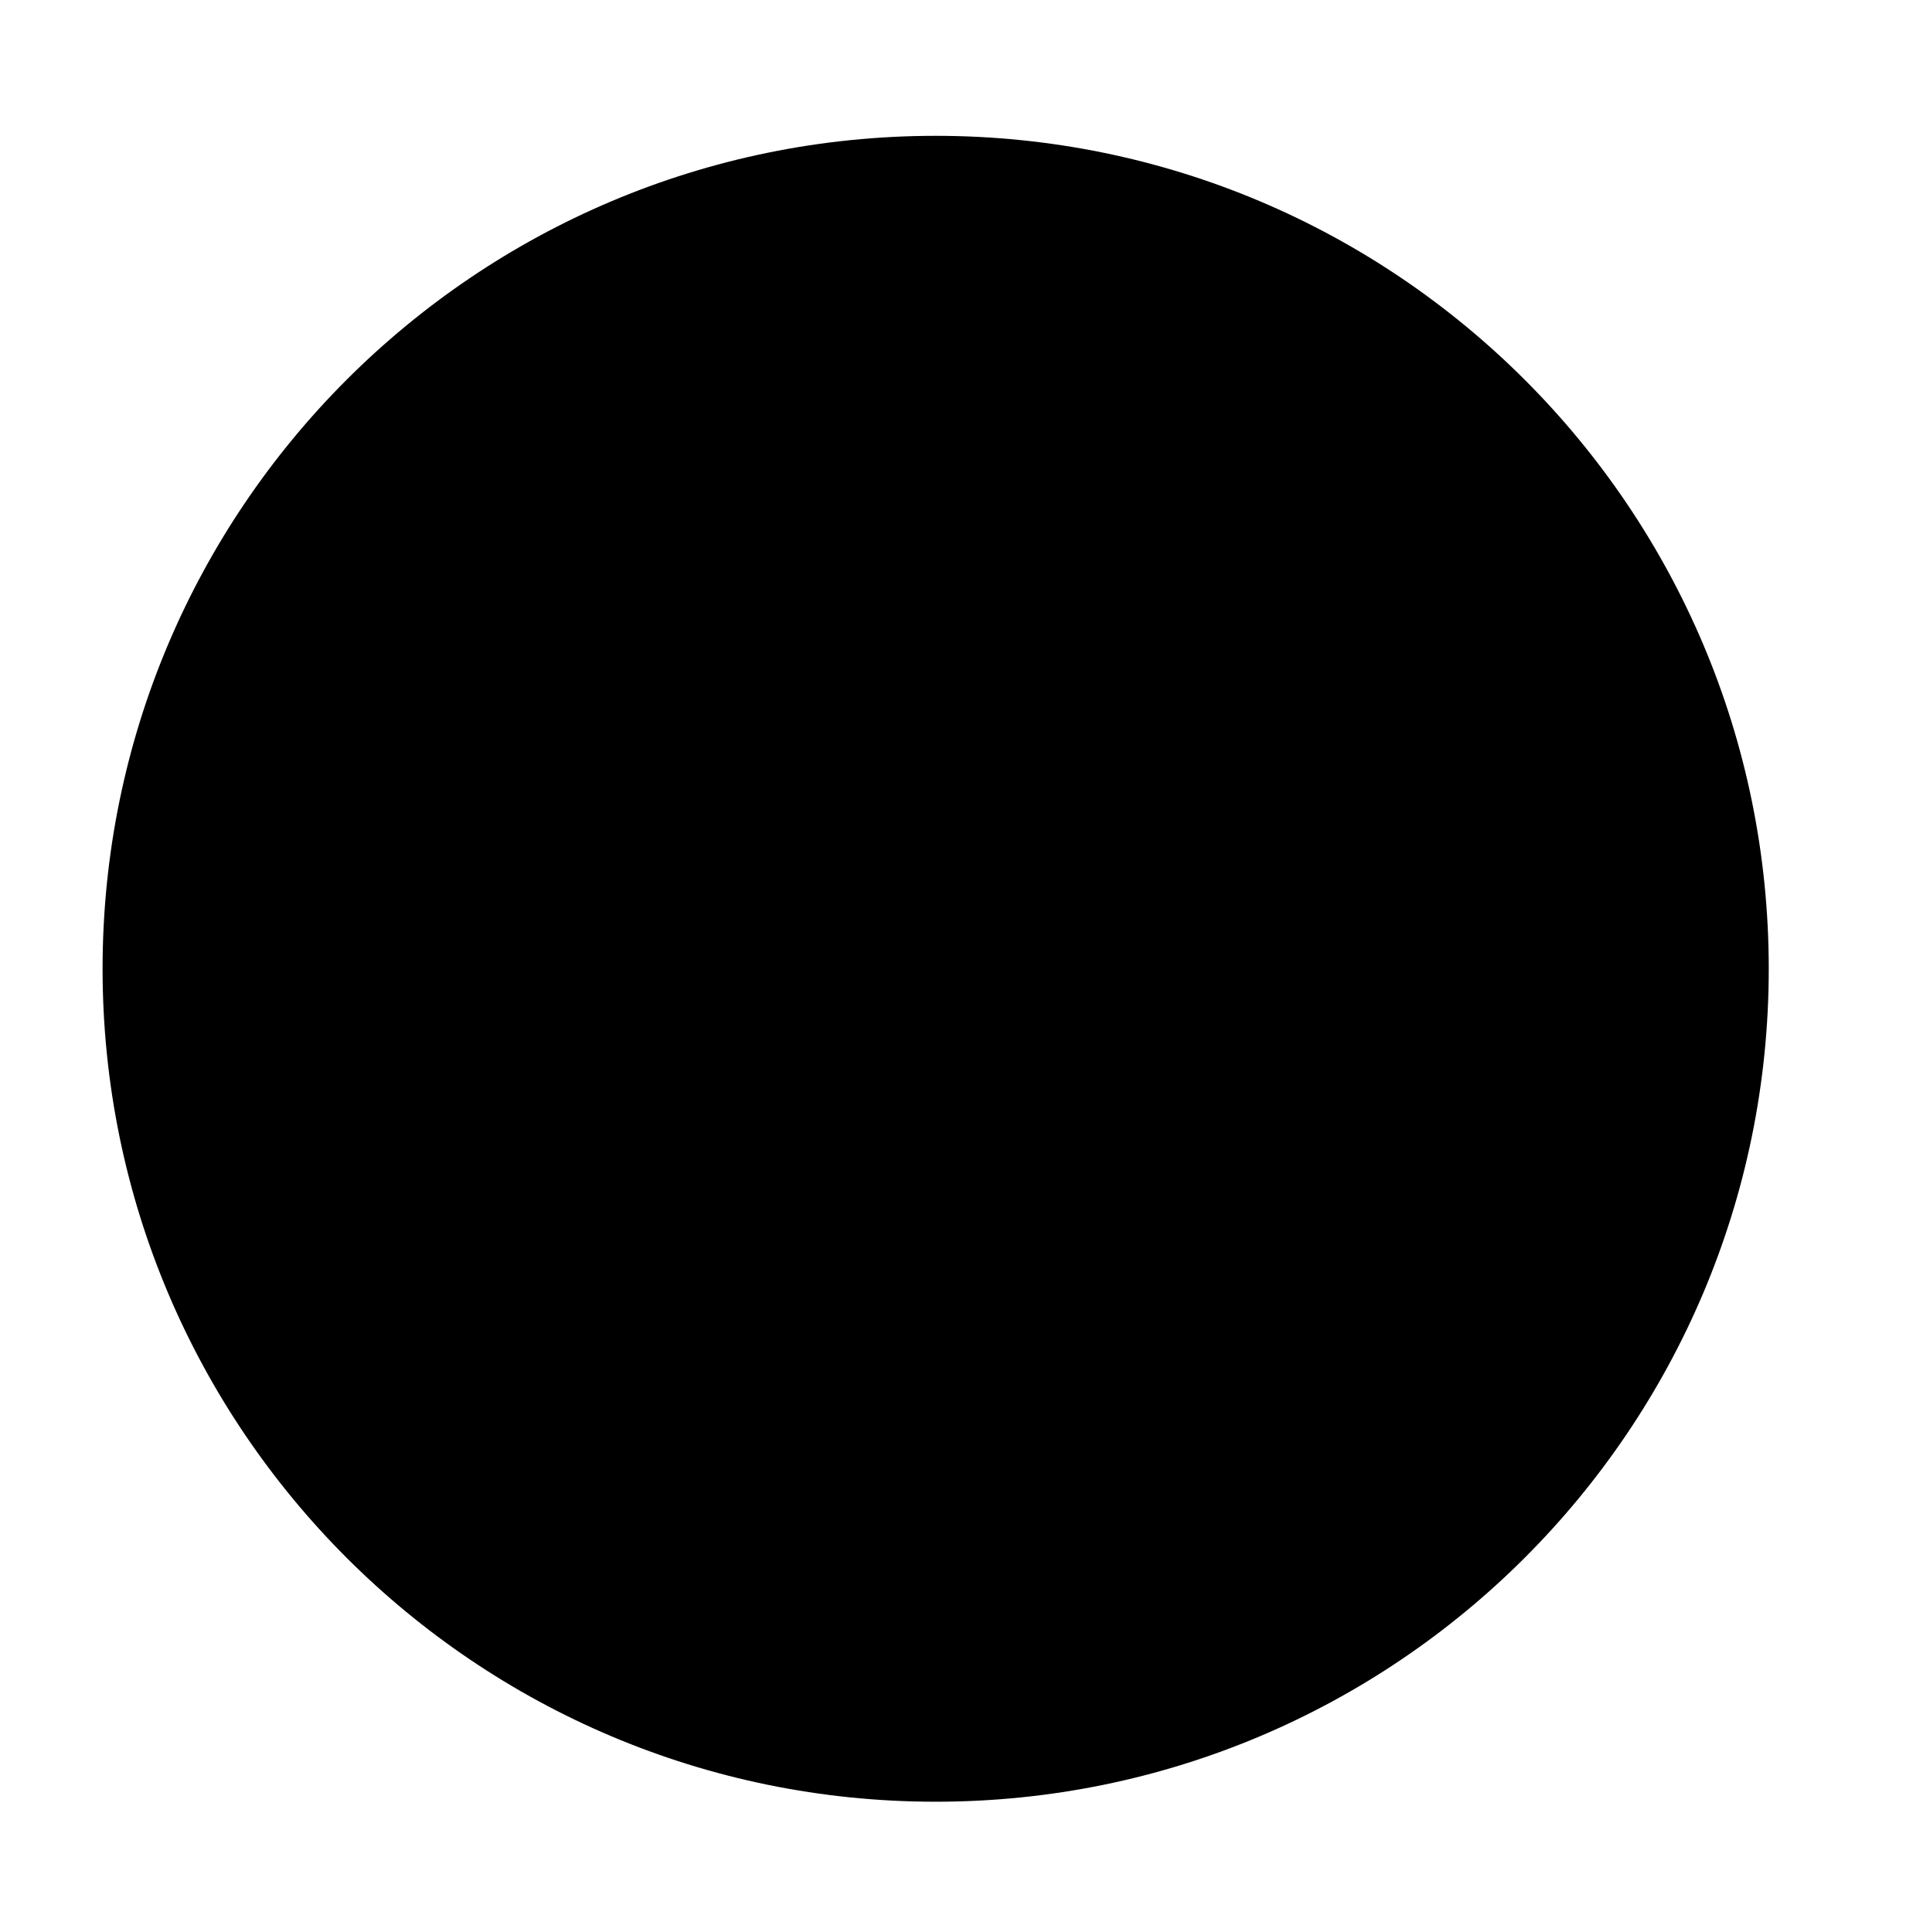
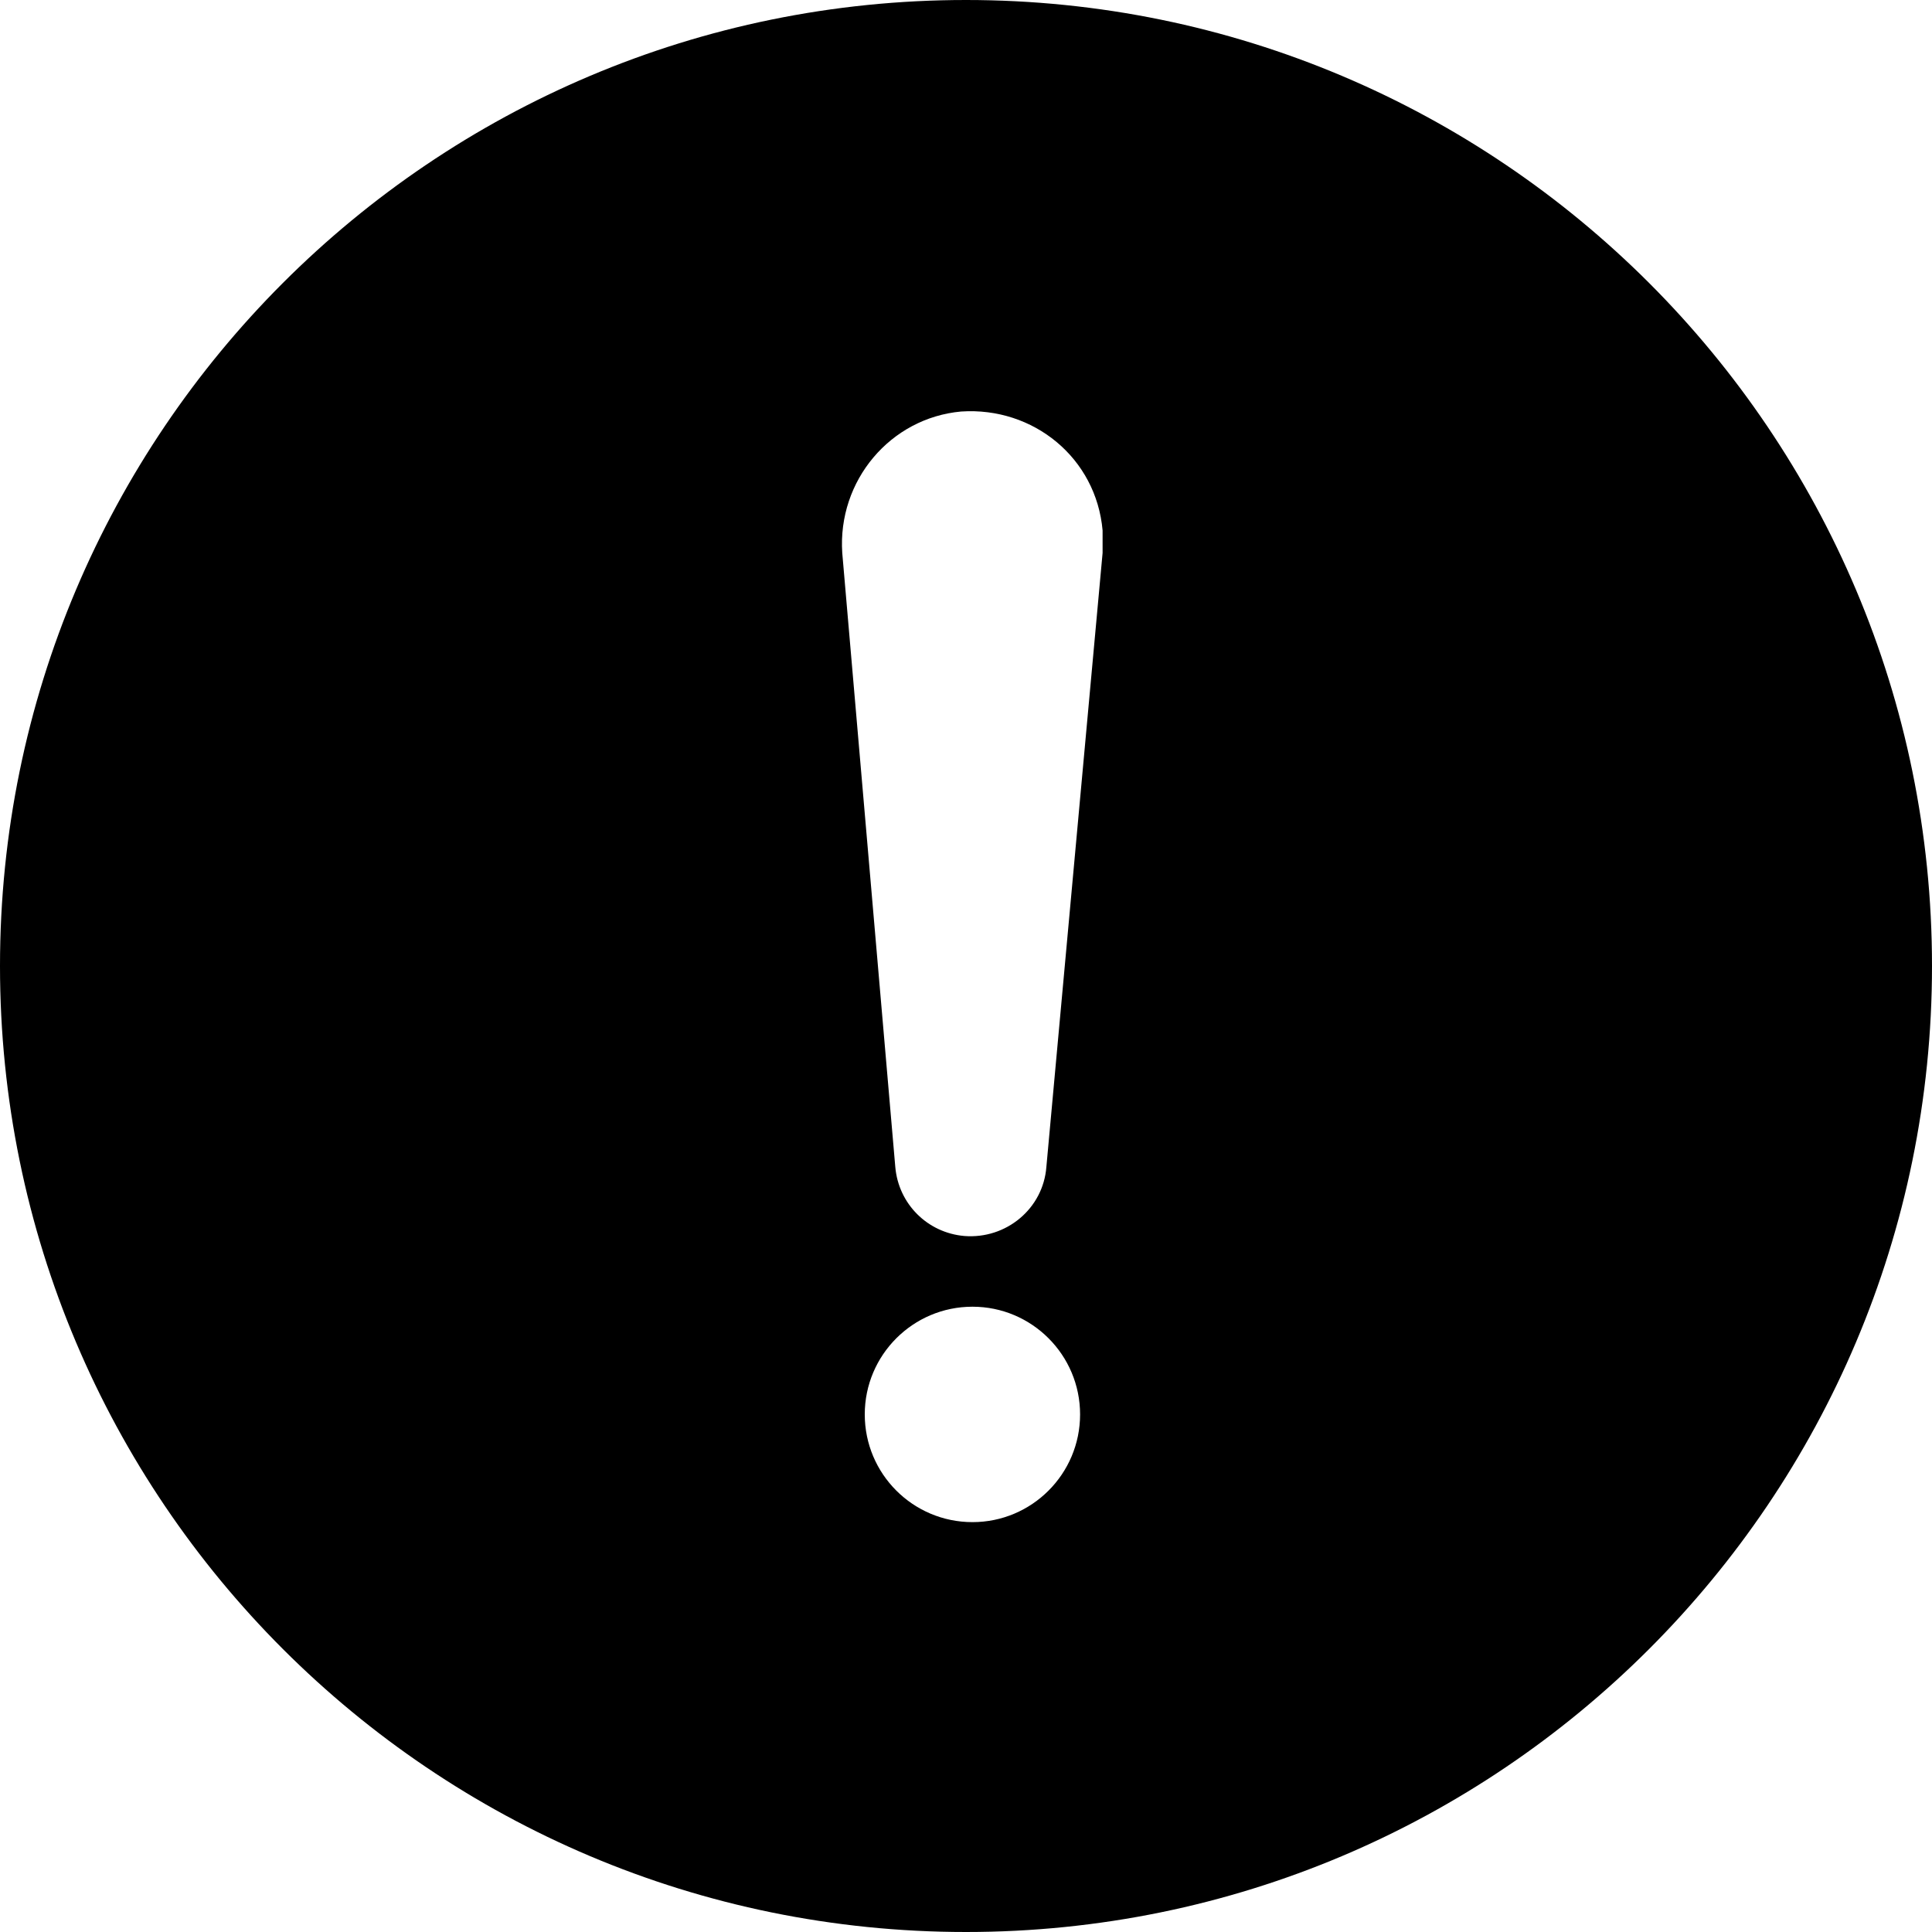
- <svg xmlns="http://www.w3.org/2000/svg" version="1.1" id="Layer_1" x="0px" y="0px" viewBox="0 0 138 139.4" style="enable-background:new 0 0 138 139.4;" xml:space="preserve">
-   <circle class="st0" cx="67.5" cy="69.9" r="60.1" />
-   <g class="st1">
-     <path class="st2" d="M59.8,44.2l3.3,38.2c0.2,2.3,2,4.1,4.3,4.3c2.6,0.2,4.9-1.7,5.1-4.3L76,44.2c0-0.4,0-0.9,0-1.4   c-0.4-4.5-4.3-7.7-8.8-7.4C62.8,35.8,59.5,39.7,59.8,44.2z" />
-     <circle class="st2" cx="67.9" cy="97.8" r="6.7" />
+ <svg xmlns="http://www.w3.org/2000/svg" viewBox="0 0 20 20" version="1.1">
+   <g>
+     <path d="M10,20 C4.477,20 0,15.523 0,10 C0,4.477 4.477,0 10,0 C15.523,0 20,4.477 20,10 C20,15.523 15.523,20 10,20 Z M8.719,5.724 L9.268,12.08 C9.301,12.463 9.601,12.762 9.983,12.795 C10.416,12.829 10.799,12.512 10.832,12.08 L11.414,5.724 C11.414,5.657 11.414,5.574 11.414,5.491 C11.348,4.742 10.699,4.21 9.95,4.26 C9.218,4.326 8.669,4.975 8.719,5.724 Z M10.067,15.757 C10.682,15.757 11.181,15.258 11.181,14.642 C11.181,14.027 10.682,13.527 10.067,13.527 C9.451,13.527 8.952,14.027 8.952,14.642 C8.952,15.258 9.451,15.757 10.067,15.757 Z" />
  </g>
</svg>
